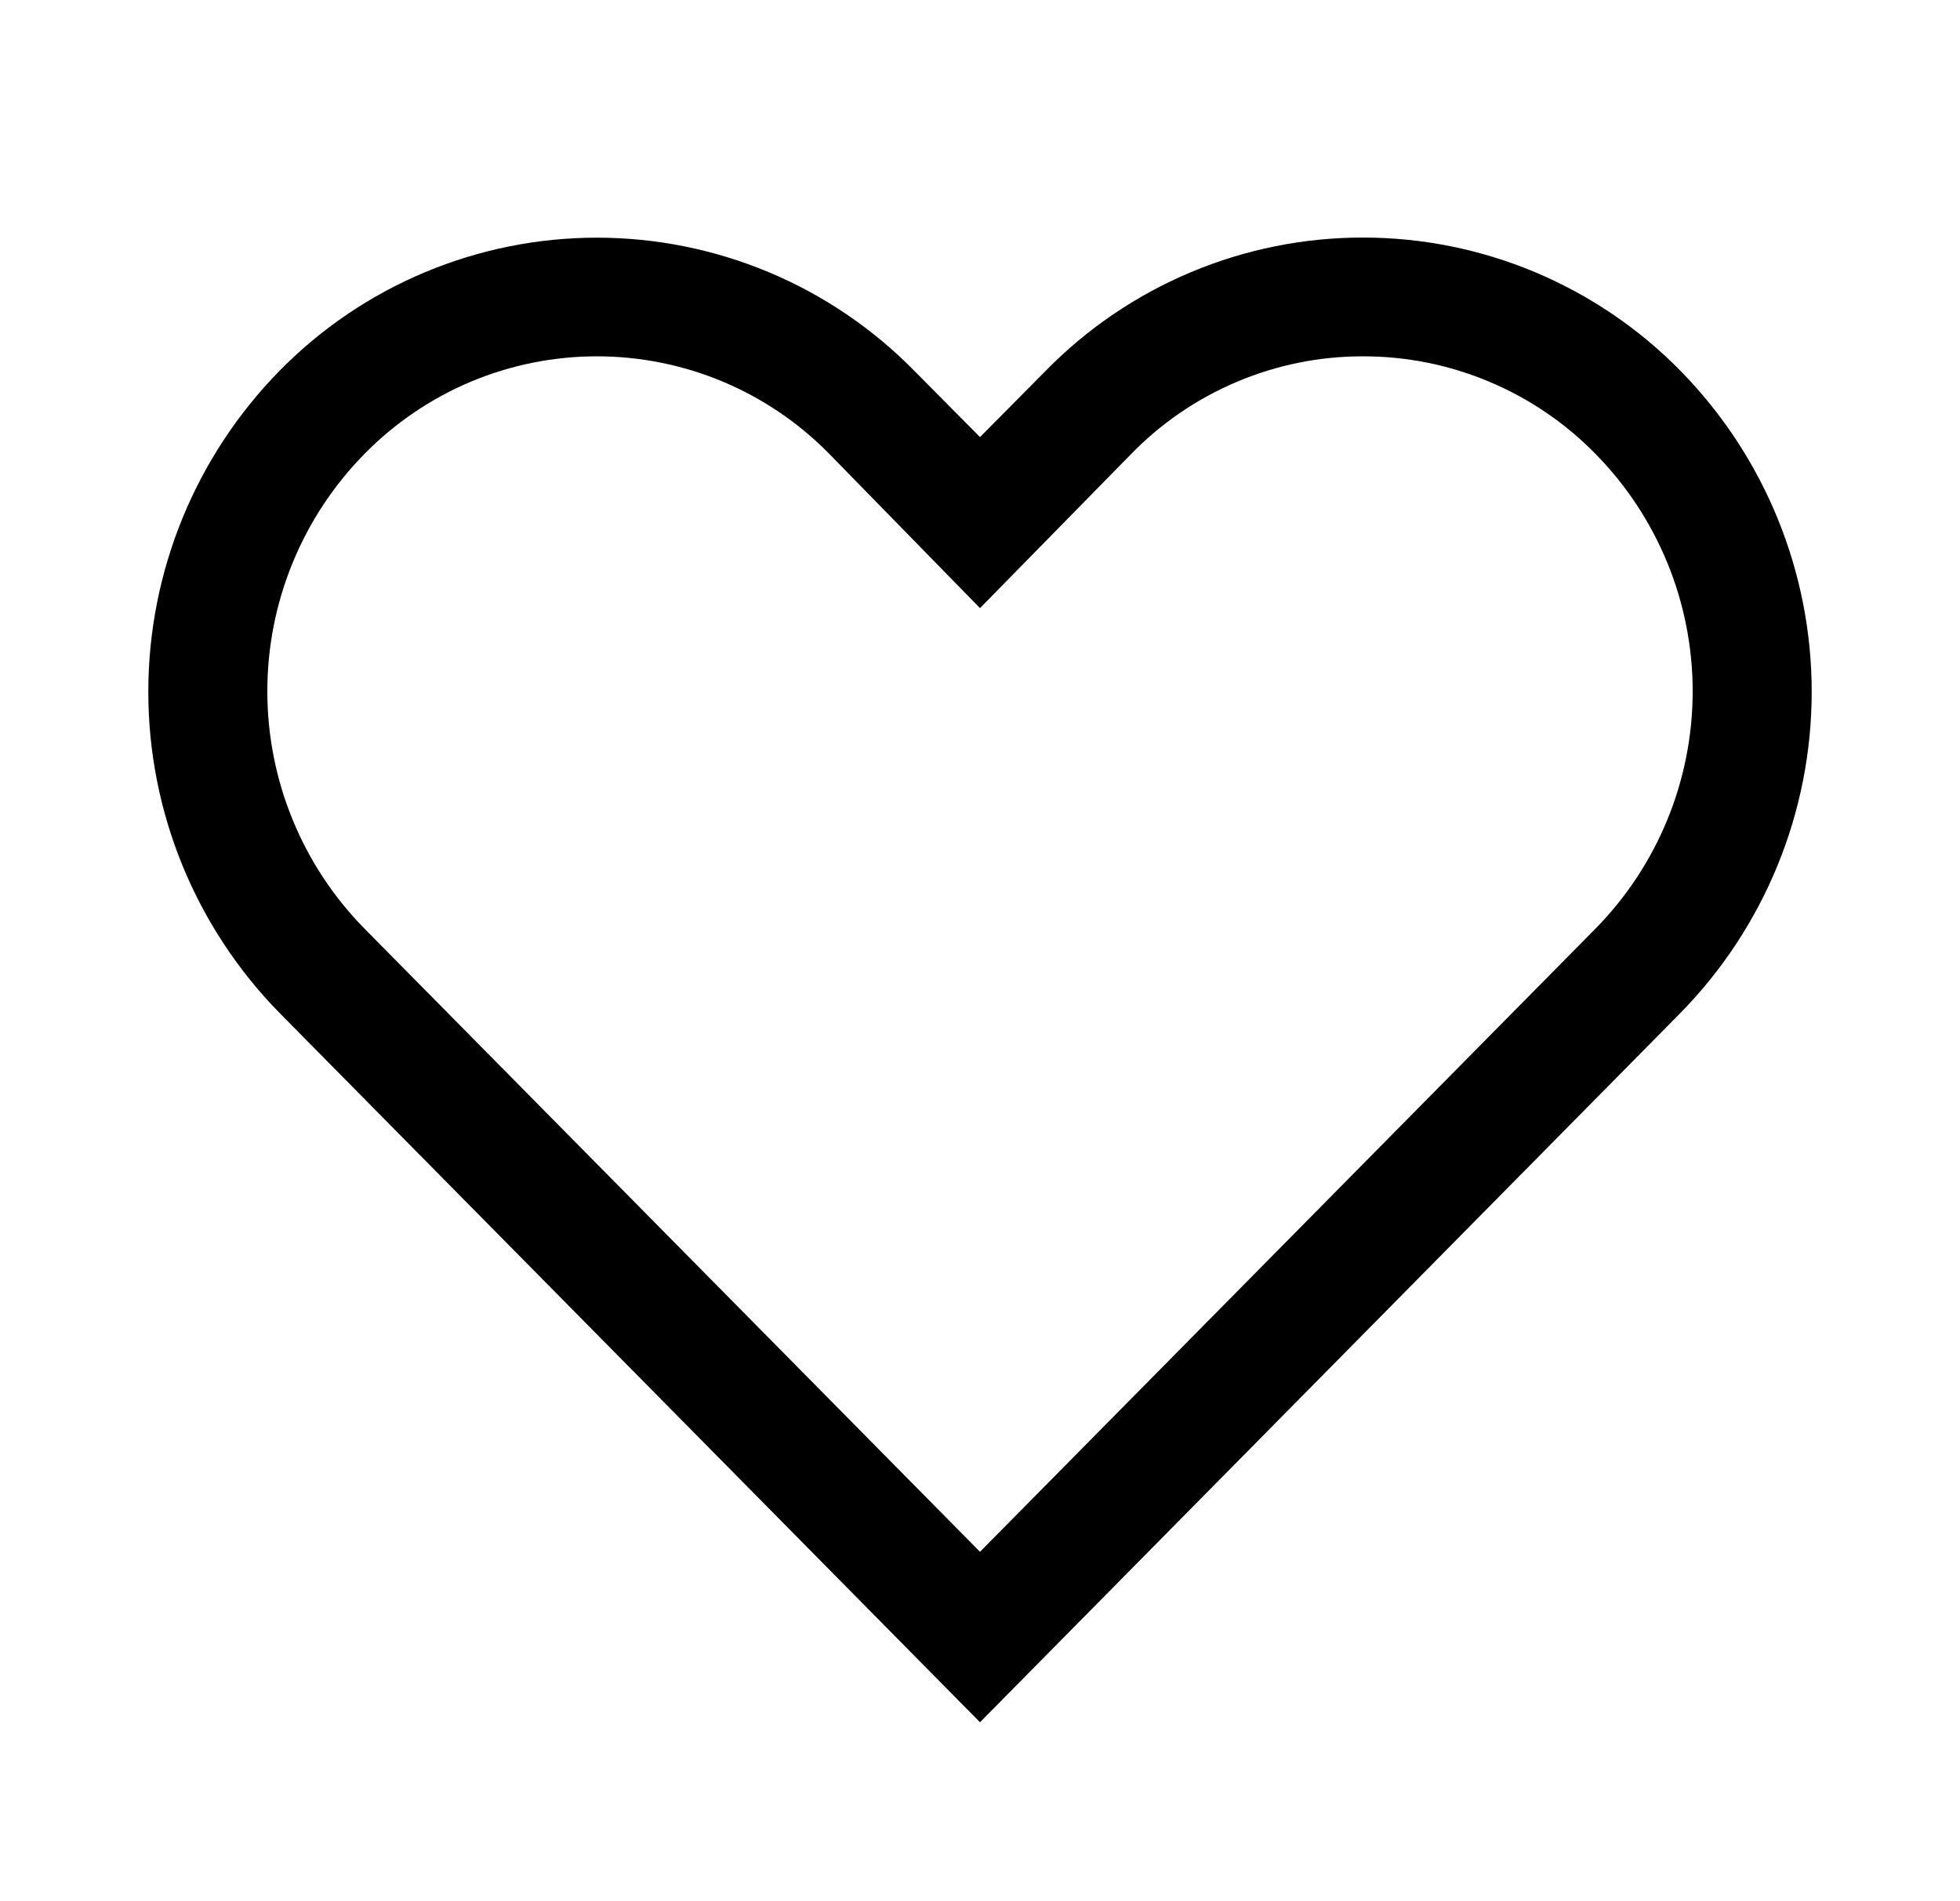
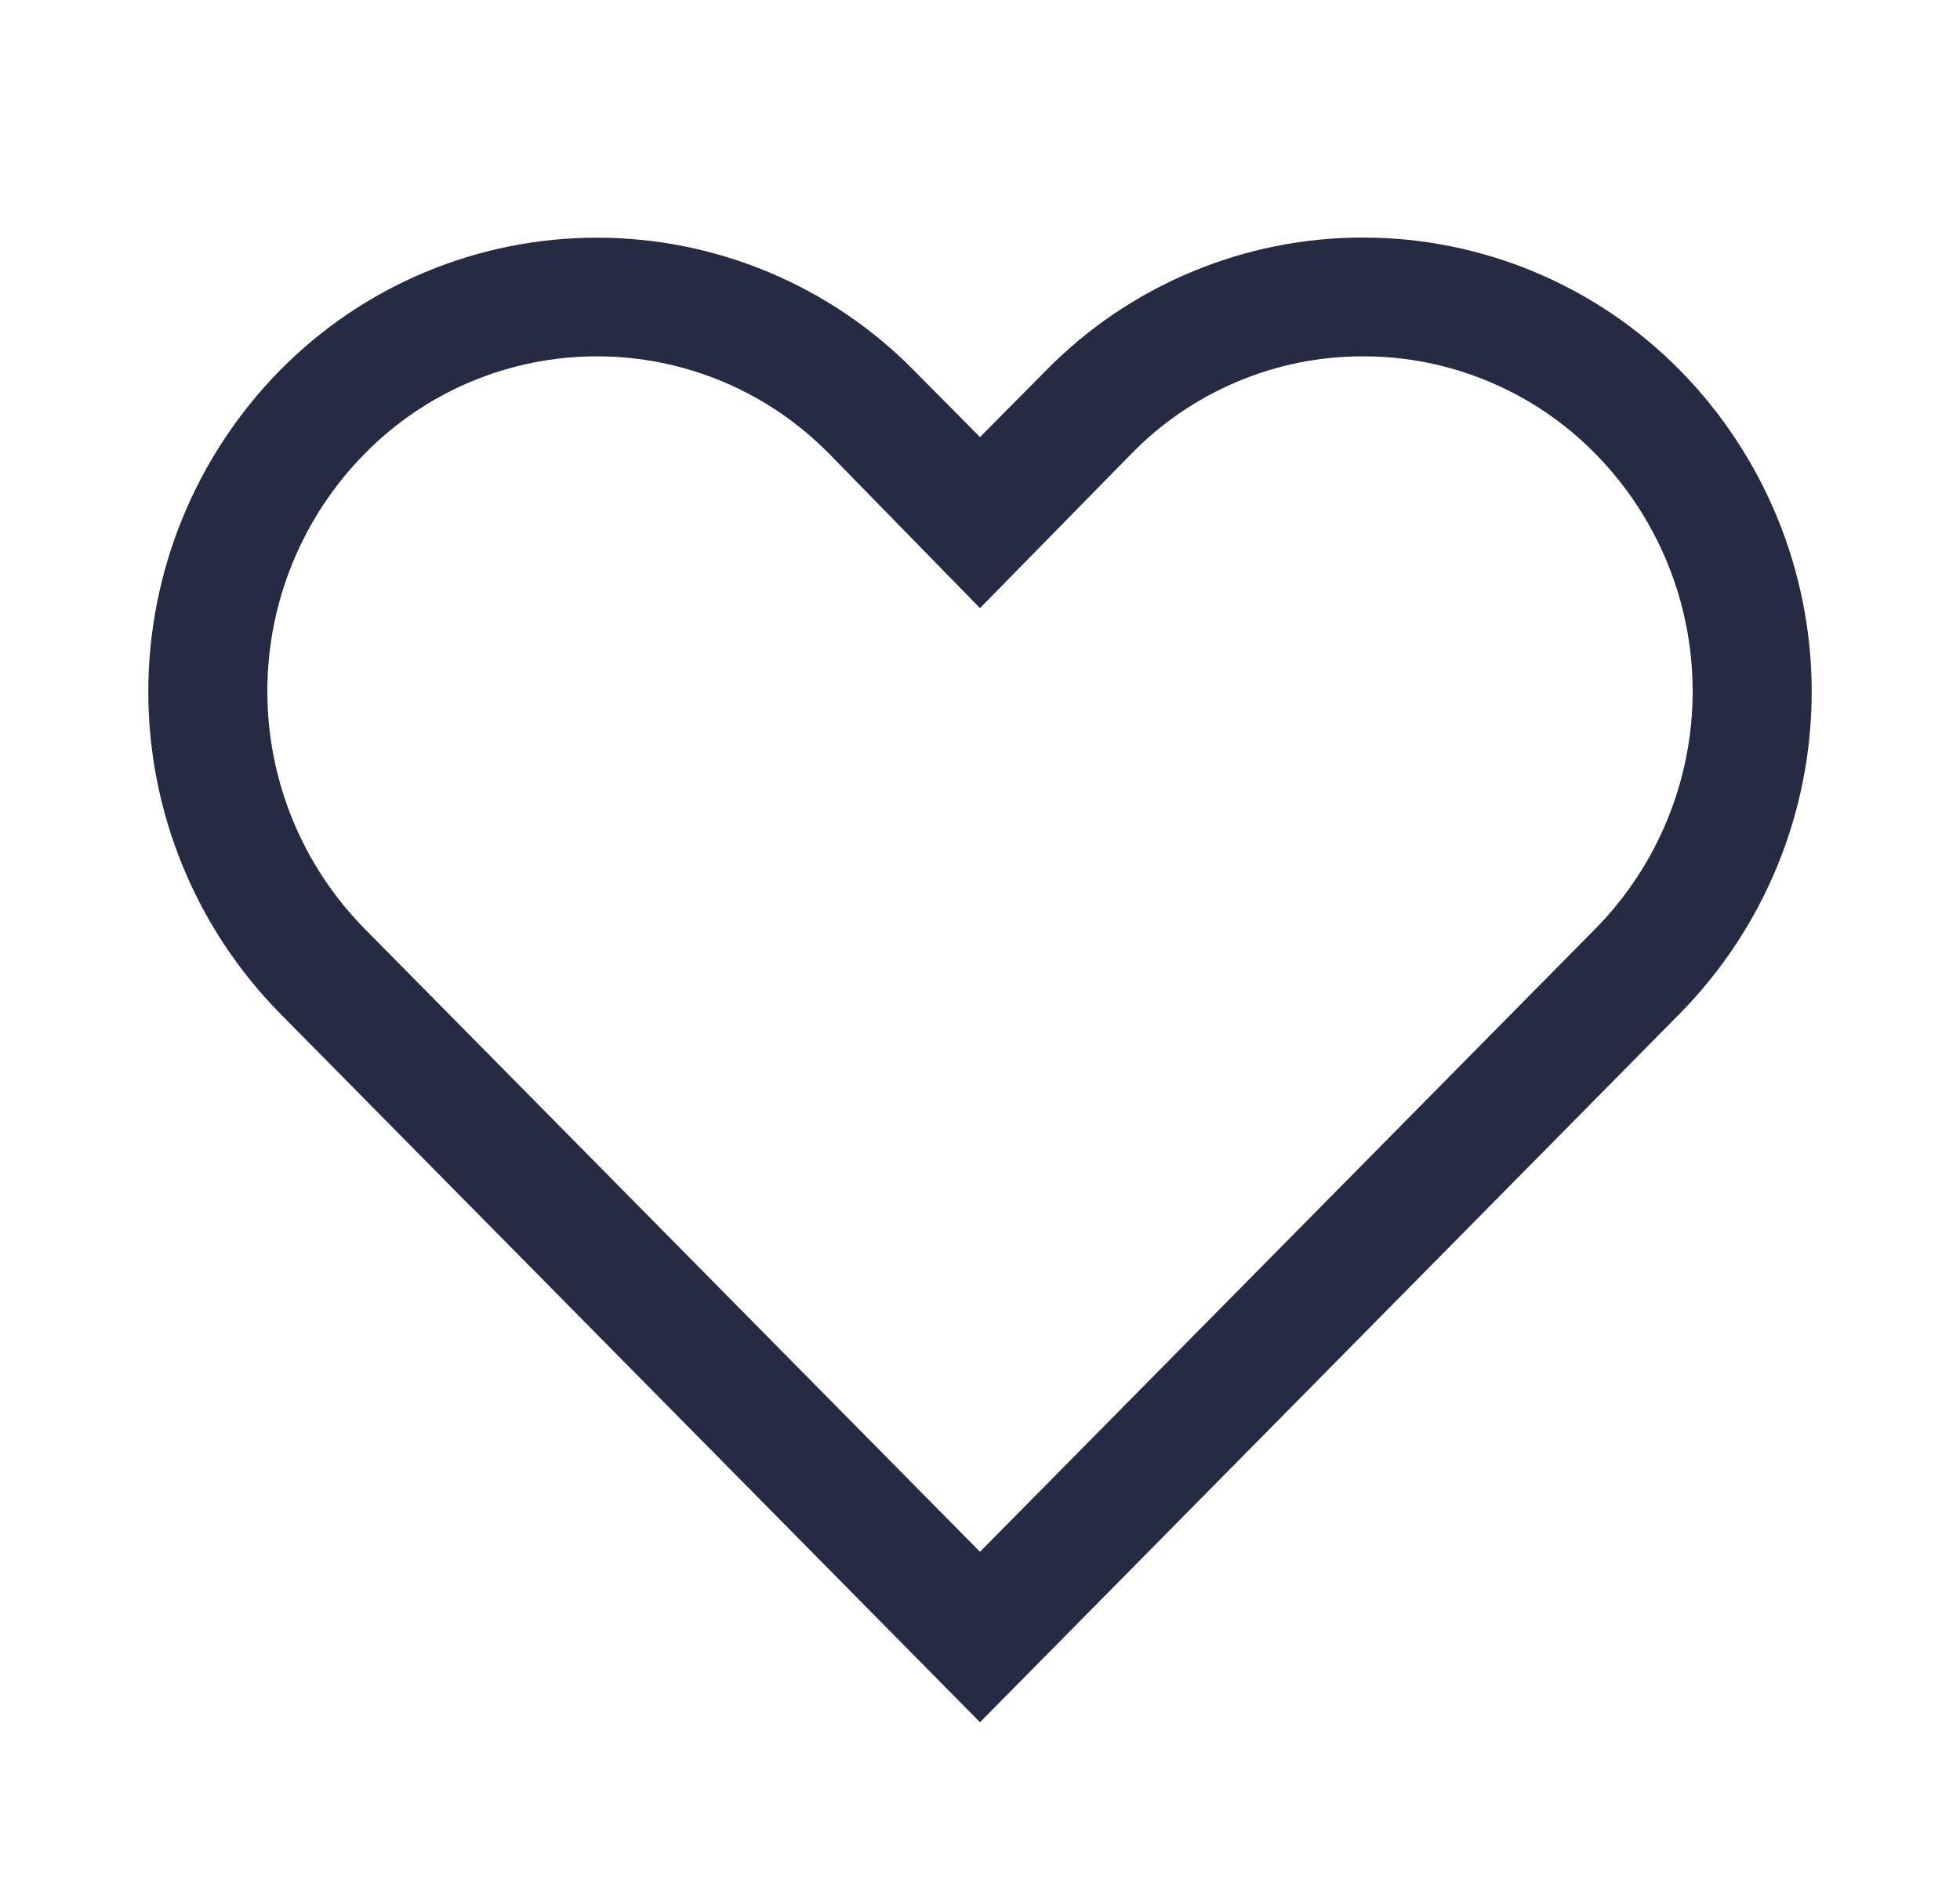
<svg xmlns="http://www.w3.org/2000/svg" width="33" height="32" viewBox="0 0 33 32" fill="none">
-   <path d="M22.95 6C23.678 5.999 24.399 6.144 25.07 6.426C25.742 6.707 26.35 7.12 26.86 7.64C27.91 8.706 28.499 10.143 28.499 11.64C28.499 13.137 27.91 14.574 26.86 15.64L16.5 26.13L6.14 15.64C5.089 14.574 4.501 13.137 4.501 11.64C4.501 10.143 5.089 8.706 6.14 7.64C6.65 7.121 7.258 6.708 7.93 6.426C8.601 6.145 9.322 6 10.05 6C10.778 6 11.498 6.145 12.17 6.426C12.841 6.708 13.45 7.121 13.96 7.64L16.5 10.24L19.03 7.66C19.538 7.134 20.147 6.716 20.821 6.431C21.494 6.145 22.218 5.999 22.95 6ZM22.95 4C21.955 3.999 20.971 4.197 20.054 4.582C19.137 4.966 18.306 5.53 17.61 6.24L16.5 7.36L15.39 6.24C14.693 5.531 13.862 4.968 12.945 4.584C12.028 4.2 11.044 4.002 10.05 4.002C9.056 4.002 8.072 4.2 7.155 4.584C6.238 4.968 5.407 5.531 4.71 6.24C3.292 7.684 2.497 9.626 2.497 11.65C2.497 13.674 3.292 15.616 4.71 17.06L16.5 29L28.29 17.06C29.708 15.616 30.503 13.674 30.503 11.65C30.503 9.626 29.708 7.684 28.29 6.24C27.593 5.531 26.762 4.968 25.845 4.583C24.928 4.198 23.944 4 22.95 4Z" fill="black" />
+   <path d="M22.95 6C23.678 5.999 24.399 6.144 25.07 6.426C25.742 6.707 26.35 7.12 26.86 7.64C27.91 8.706 28.499 10.143 28.499 11.64C28.499 13.137 27.91 14.574 26.86 15.64L16.5 26.13L6.14 15.64C5.089 14.574 4.501 13.137 4.501 11.64C4.501 10.143 5.089 8.706 6.14 7.64C6.65 7.121 7.258 6.708 7.93 6.426C8.601 6.145 9.322 6 10.05 6C10.778 6 11.498 6.145 12.17 6.426C12.841 6.708 13.45 7.121 13.96 7.64L16.5 10.24L19.03 7.66C19.538 7.134 20.147 6.716 20.821 6.431C21.494 6.145 22.218 5.999 22.95 6ZM22.95 4C21.955 3.999 20.971 4.197 20.054 4.582C19.137 4.966 18.306 5.53 17.61 6.24L16.5 7.36L15.39 6.24C14.693 5.531 13.862 4.968 12.945 4.584C12.028 4.2 11.044 4.002 10.05 4.002C9.056 4.002 8.072 4.2 7.155 4.584C6.238 4.968 5.407 5.531 4.71 6.24C3.292 7.684 2.497 9.626 2.497 11.65C2.497 13.674 3.292 15.616 4.71 17.06L16.5 29L28.29 17.06C29.708 15.616 30.503 13.674 30.503 11.65C30.503 9.626 29.708 7.684 28.29 6.24C27.593 5.531 26.762 4.968 25.845 4.583C24.928 4.198 23.944 4 22.95 4Z" fill="#252B42" />
</svg>
